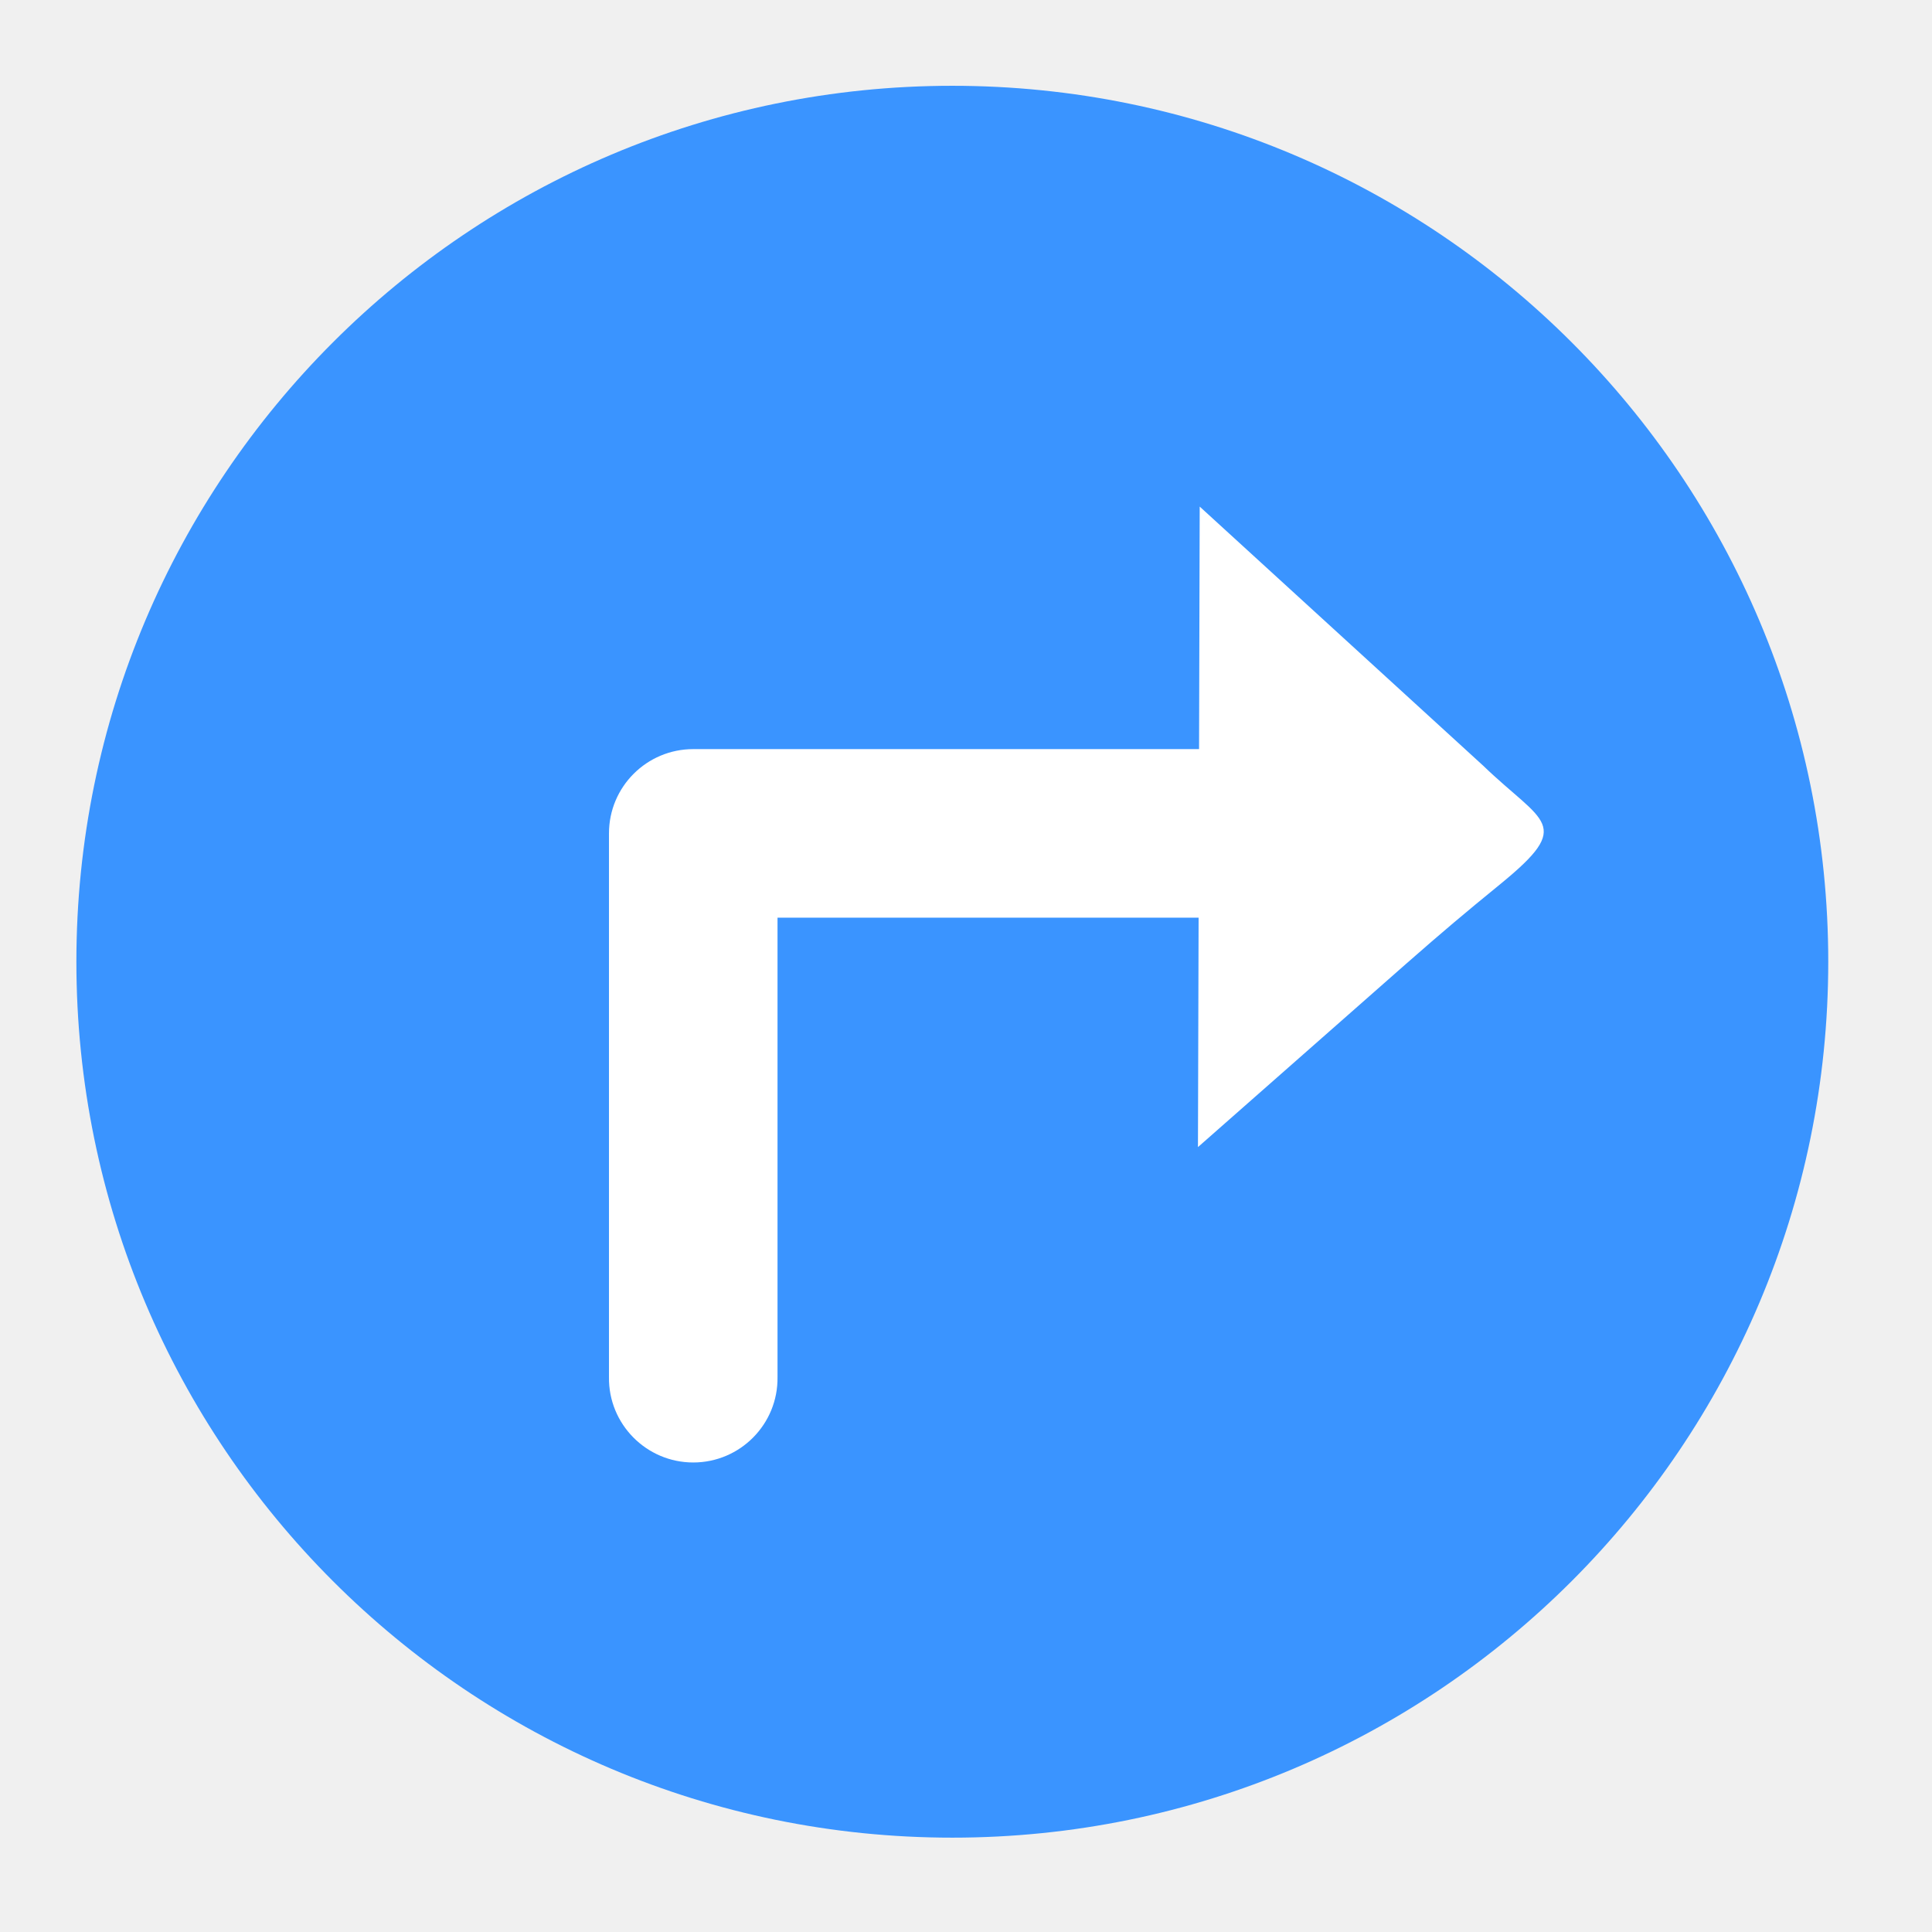
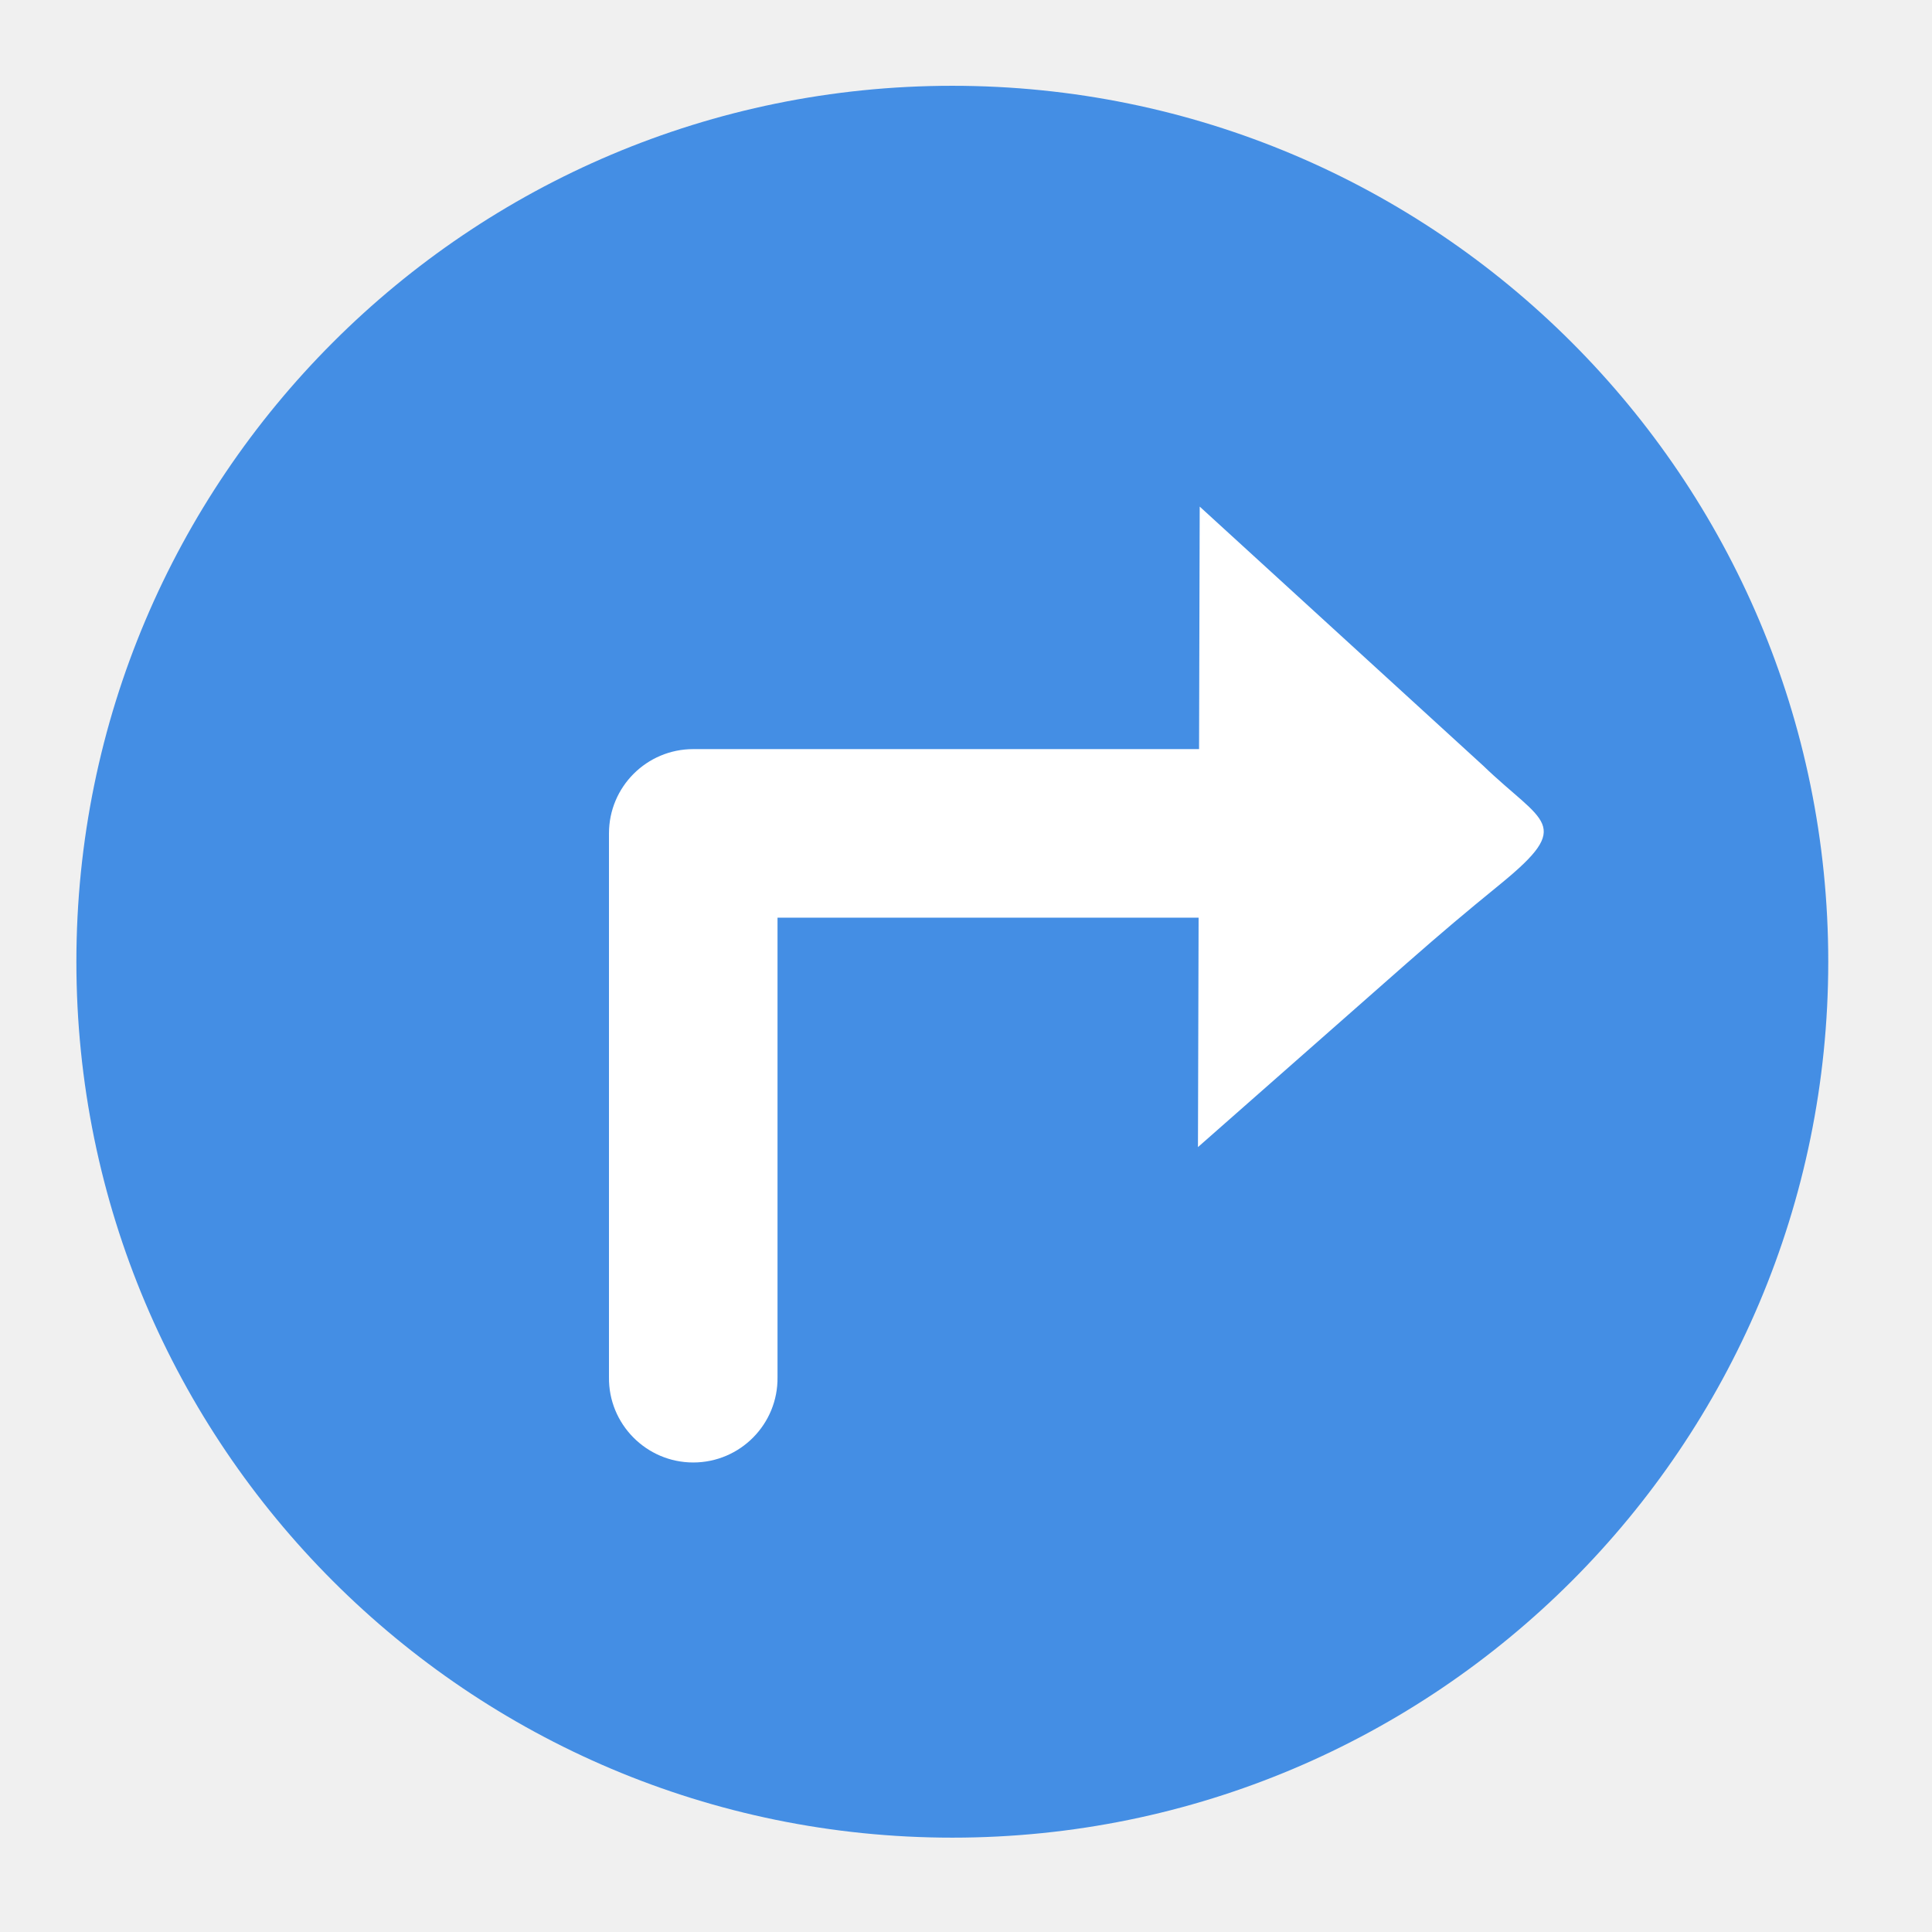
<svg xmlns="http://www.w3.org/2000/svg" width="5.927mm" height="5.927mm" viewBox="0 0 21 21" id="svg2" version="1.1">
  <defs id="defs4">
    <marker orient="auto" refY="0" refX="0" id="Arrow1Lend" style="overflow:visible">
      <path id="path4148" d="M 0,0 5,-5 -12.5,0 5,5 0,0 Z" style="fill:#000000;fill-opacity:1;fill-rule:evenodd;stroke:#000000;stroke-width:1pt;stroke-opacity:1" transform="matrix(-0.8,0,0,-0.8,-10,0)" />
    </marker>
  </defs>
  <g id="layer1" transform="translate(-191.6027,-236.3675)">
-     <circle style="opacity:1;fill:#3a94ff;fill-opacity:1;stroke:none;stroke-width:0.5;stroke-linecap:round;stroke-linejoin:round;stroke-miterlimit:4;stroke-dasharray:none;stroke-opacity:1" id="path4755" cx="201.954" cy="246.821" r="9.521" />
+     <circle style="opacity:1;fill:#448ee4;fill-opacity:1;stroke:none;stroke-width:0.5;stroke-linecap:round;stroke-linejoin:round;stroke-miterlimit:4;stroke-dasharray:none;stroke-opacity:1" id="path4755" cx="201.954" cy="246.821" r="9.521" />
    <path style="color:#000000;font-style:normal;font-variant:normal;font-weight:normal;font-stretch:normal;font-size:medium;line-height:normal;font-family:sans-serif;text-indent:0;text-align:start;text-decoration:none;text-decoration-line:none;text-decoration-style:solid;text-decoration-color:#000000;letter-spacing:normal;word-spacing:normal;text-transform:none;direction:ltr;block-progression:tb;writing-mode:lr-tb;baseline-shift:baseline;text-anchor:start;white-space:normal;clip-rule:nonzero;display:inline;overflow:visible;visibility:visible;opacity:1;isolation:auto;mix-blend-mode:normal;color-interpolation:sRGB;color-interpolation-filters:linearRGB;solid-color:#000000;solid-opacity:1;fill:#ffffff;fill-opacity:1;fill-rule:evenodd;stroke:none;stroke-width:27.052;stroke-linecap:round;stroke-linejoin:round;stroke-miterlimit:4;stroke-dasharray:none;stroke-dashoffset:0;stroke-opacity:1;color-rendering:auto;image-rendering:auto;shape-rendering:auto;text-rendering:auto;enable-background:accumulate" d="m 204.643,241.874 -0.007,2.636 -5.498,0 c -0.506,8e-5 -0.916,0.41 -0.916,0.916 l 0,5.91 c -0.007,0.51 0.406,0.928 0.916,0.928 0.51,0 0.923,-0.417 0.916,-0.928 l 0,-4.994 4.577,0 -0.007,2.494 c 2.459,-2.161 2.481,-2.201 3.288,-2.86 0.807,-0.659 0.464,-0.657 -0.189,-1.287 z" id="path4139" />
  </g>
</svg>
